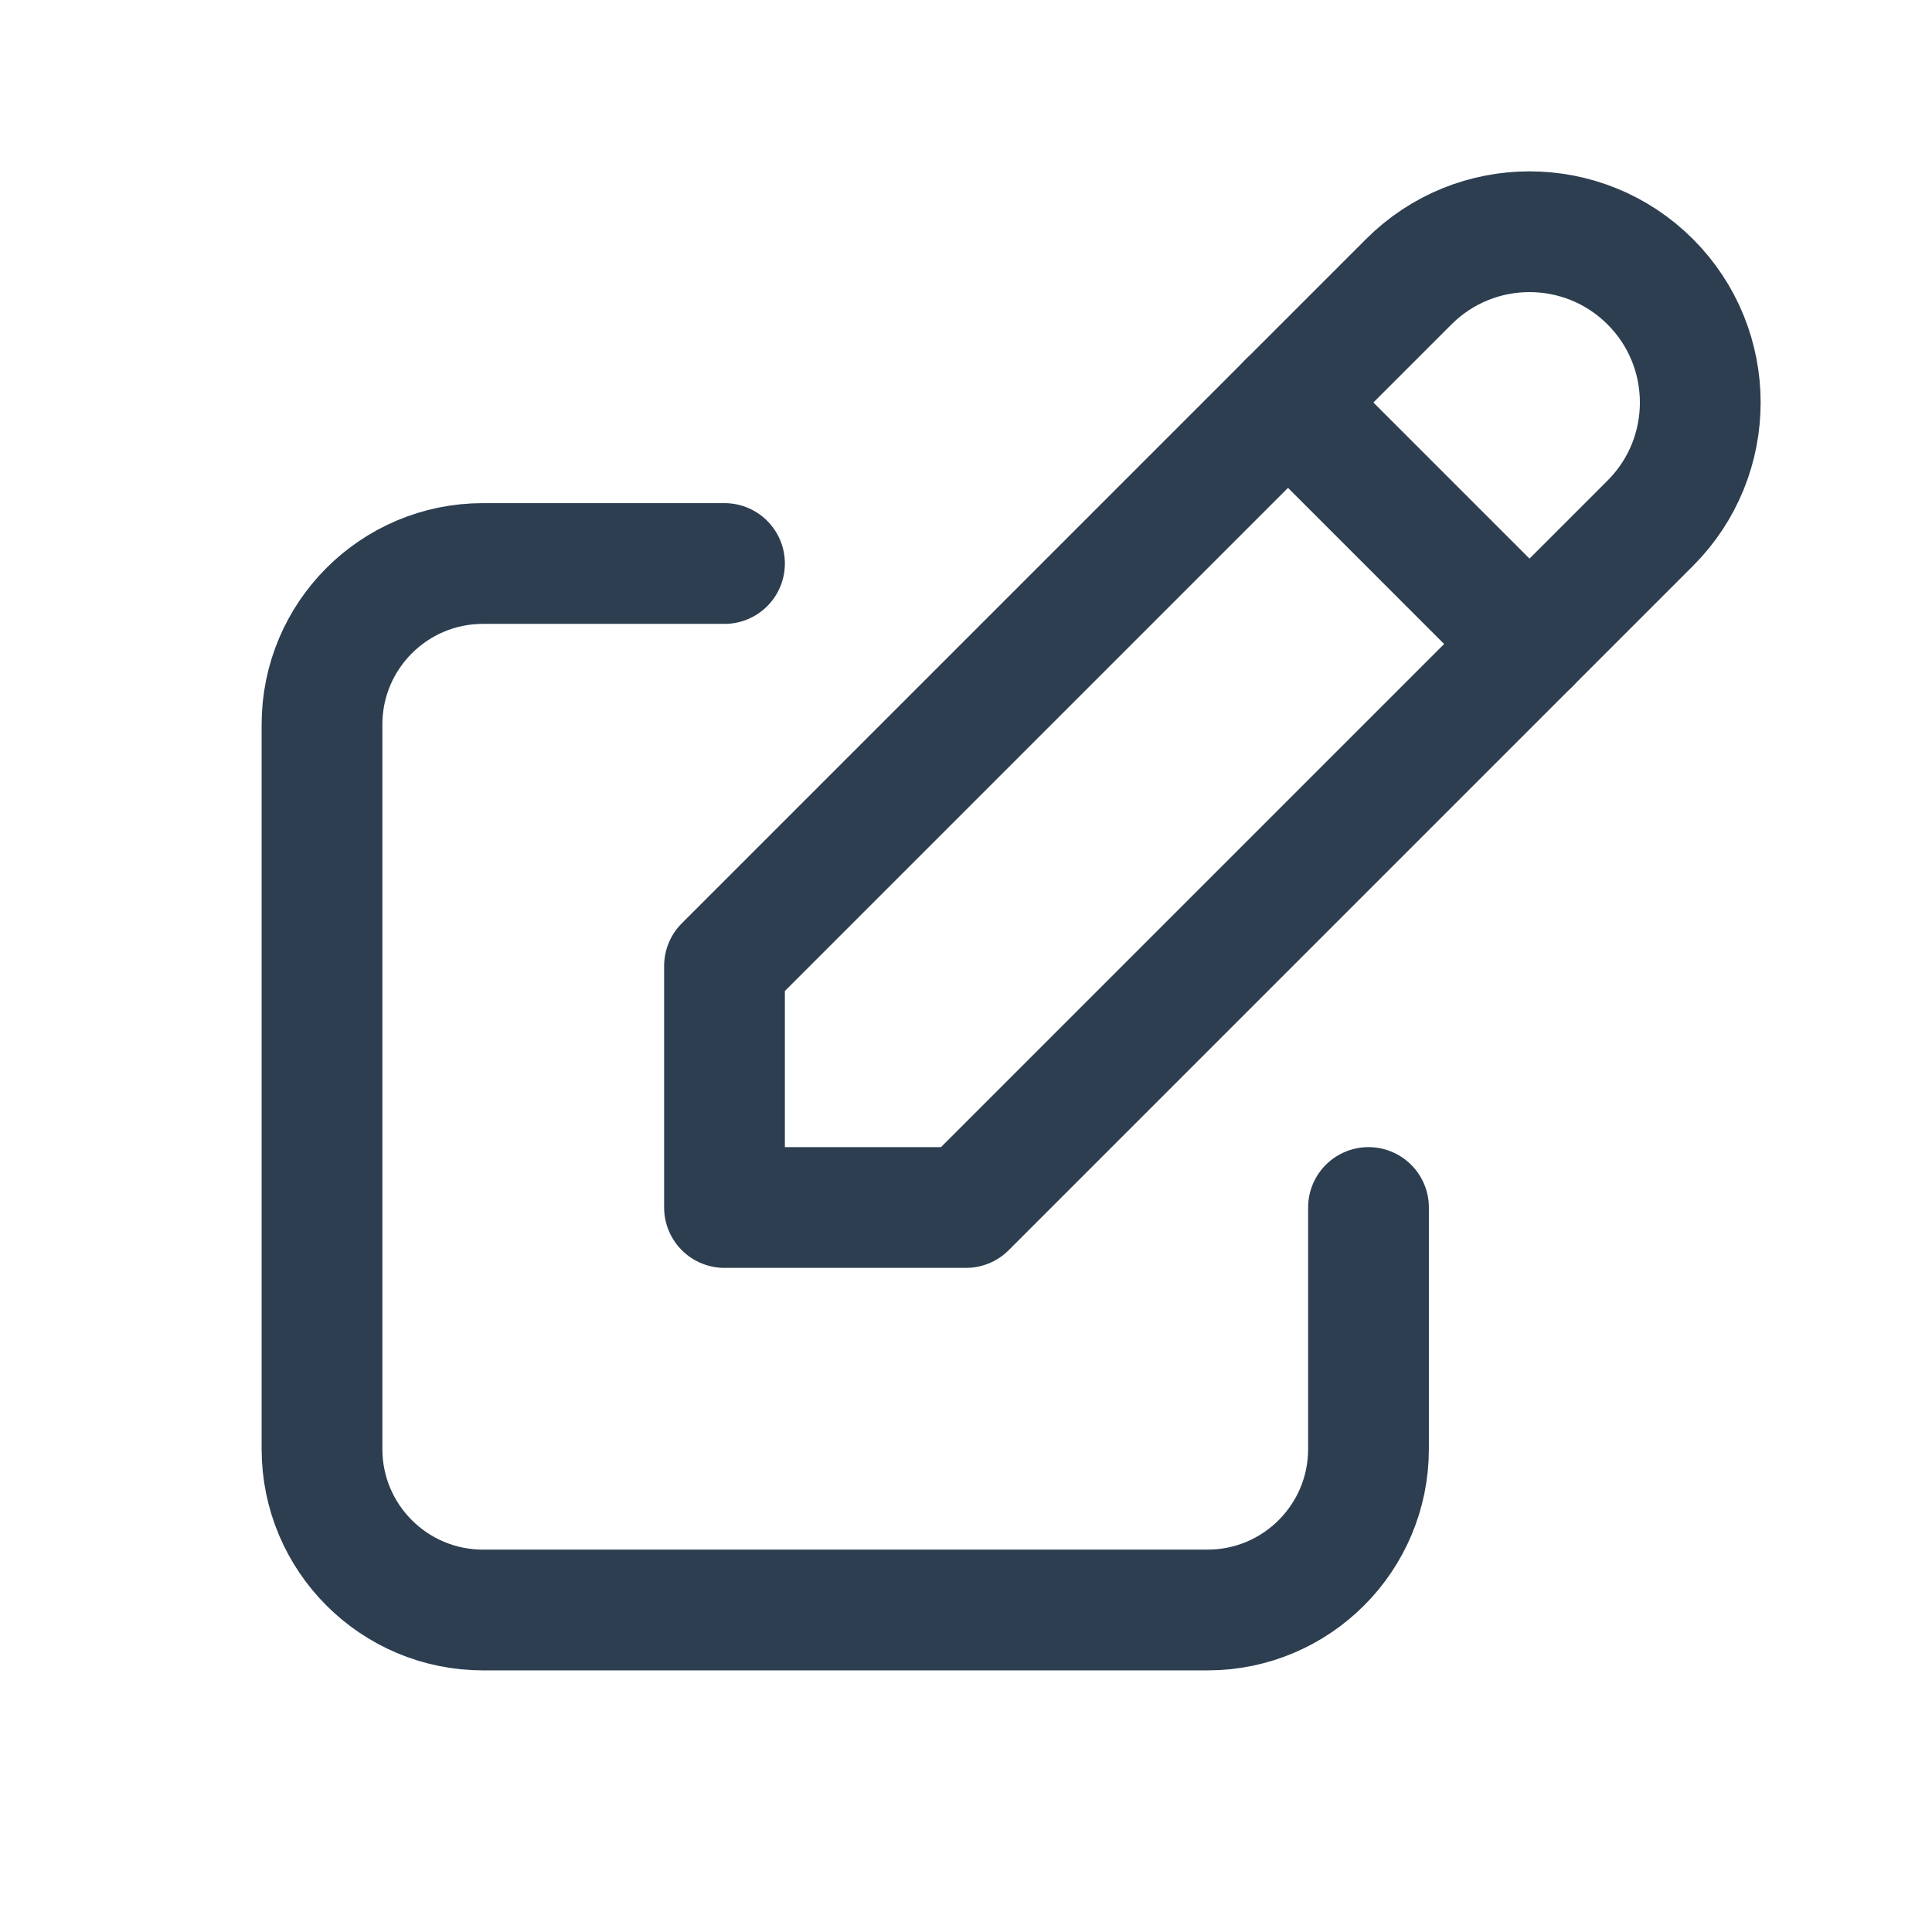
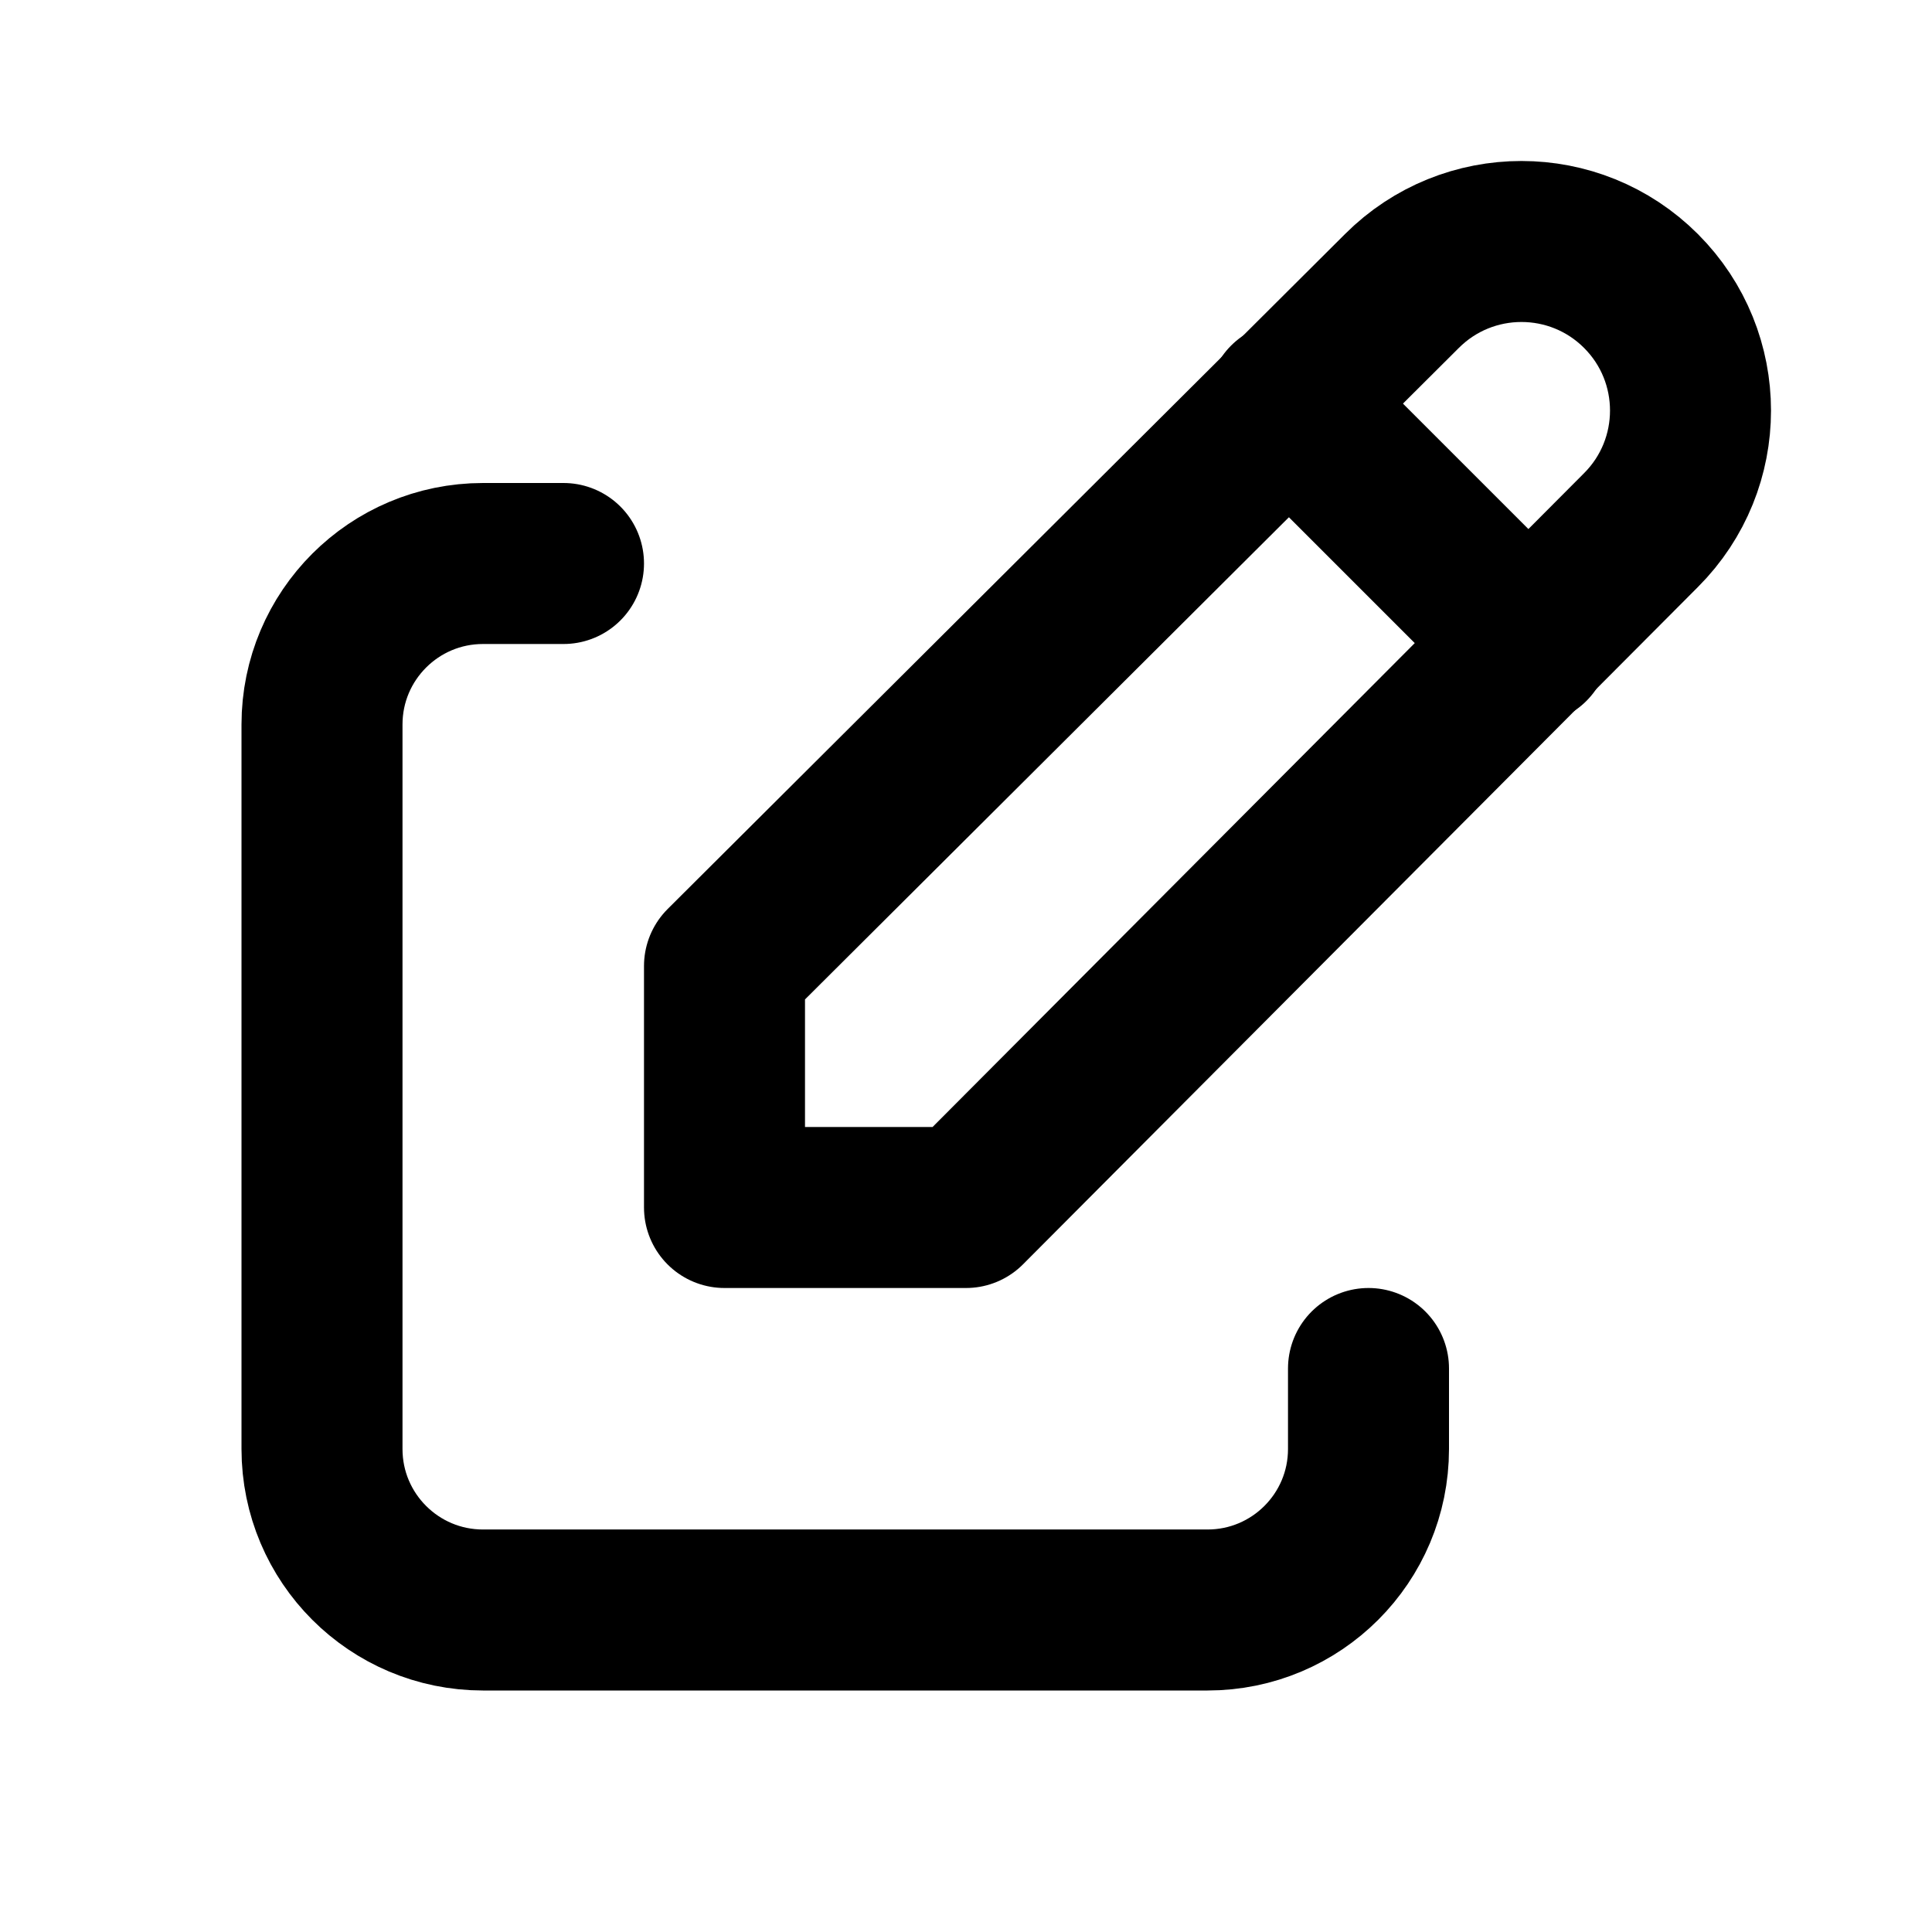
- <svg xmlns="http://www.w3.org/2000/svg" class="icon icon-tabler icon-tabler-edit" width="44" height="44" viewBox="0 0 24 24" stroke-width="1.5" stroke="#2c3e50" fill="none" stroke-linecap="round" stroke-linejoin="round">
+ <svg xmlns="http://www.w3.org/2000/svg" class="icon icon-tabler icon-tabler-edit" width="24" height="24" viewBox="0 0 24 24" stroke-width="2" stroke="currentColor" fill="none" stroke-linecap="round" stroke-linejoin="round">
  <path stroke="none" d="M0 0h24v24H0z" fill="none" />
-   <path d="M9 7h-3a2 2 0 0 0 -2 2v9a2 2 0 0 0 2 2h9a2 2 0 0 0 2 -2v-3" />
-   <path d="M9 15h3l8.5 -8.5a1.5 1.5 0 0 0 -3 -3l-8.5 8.5v3" />
-   <line x1="16" y1="5" x2="19" y2="8" />
+   <path d="M7 7h-1a2 2 0 0 0 -2 2v9a2 2 0 0 0 2 2h9a2 2 0 0 0 2 -2v-1" />
+   <path d="M20.385 6.585a2.1 2.1 0 0 0 -2.97 -2.97l-8.415 8.385v3h3l8.385 -8.415z" />
+   <path d="M16 5l3 3" />
</svg>
